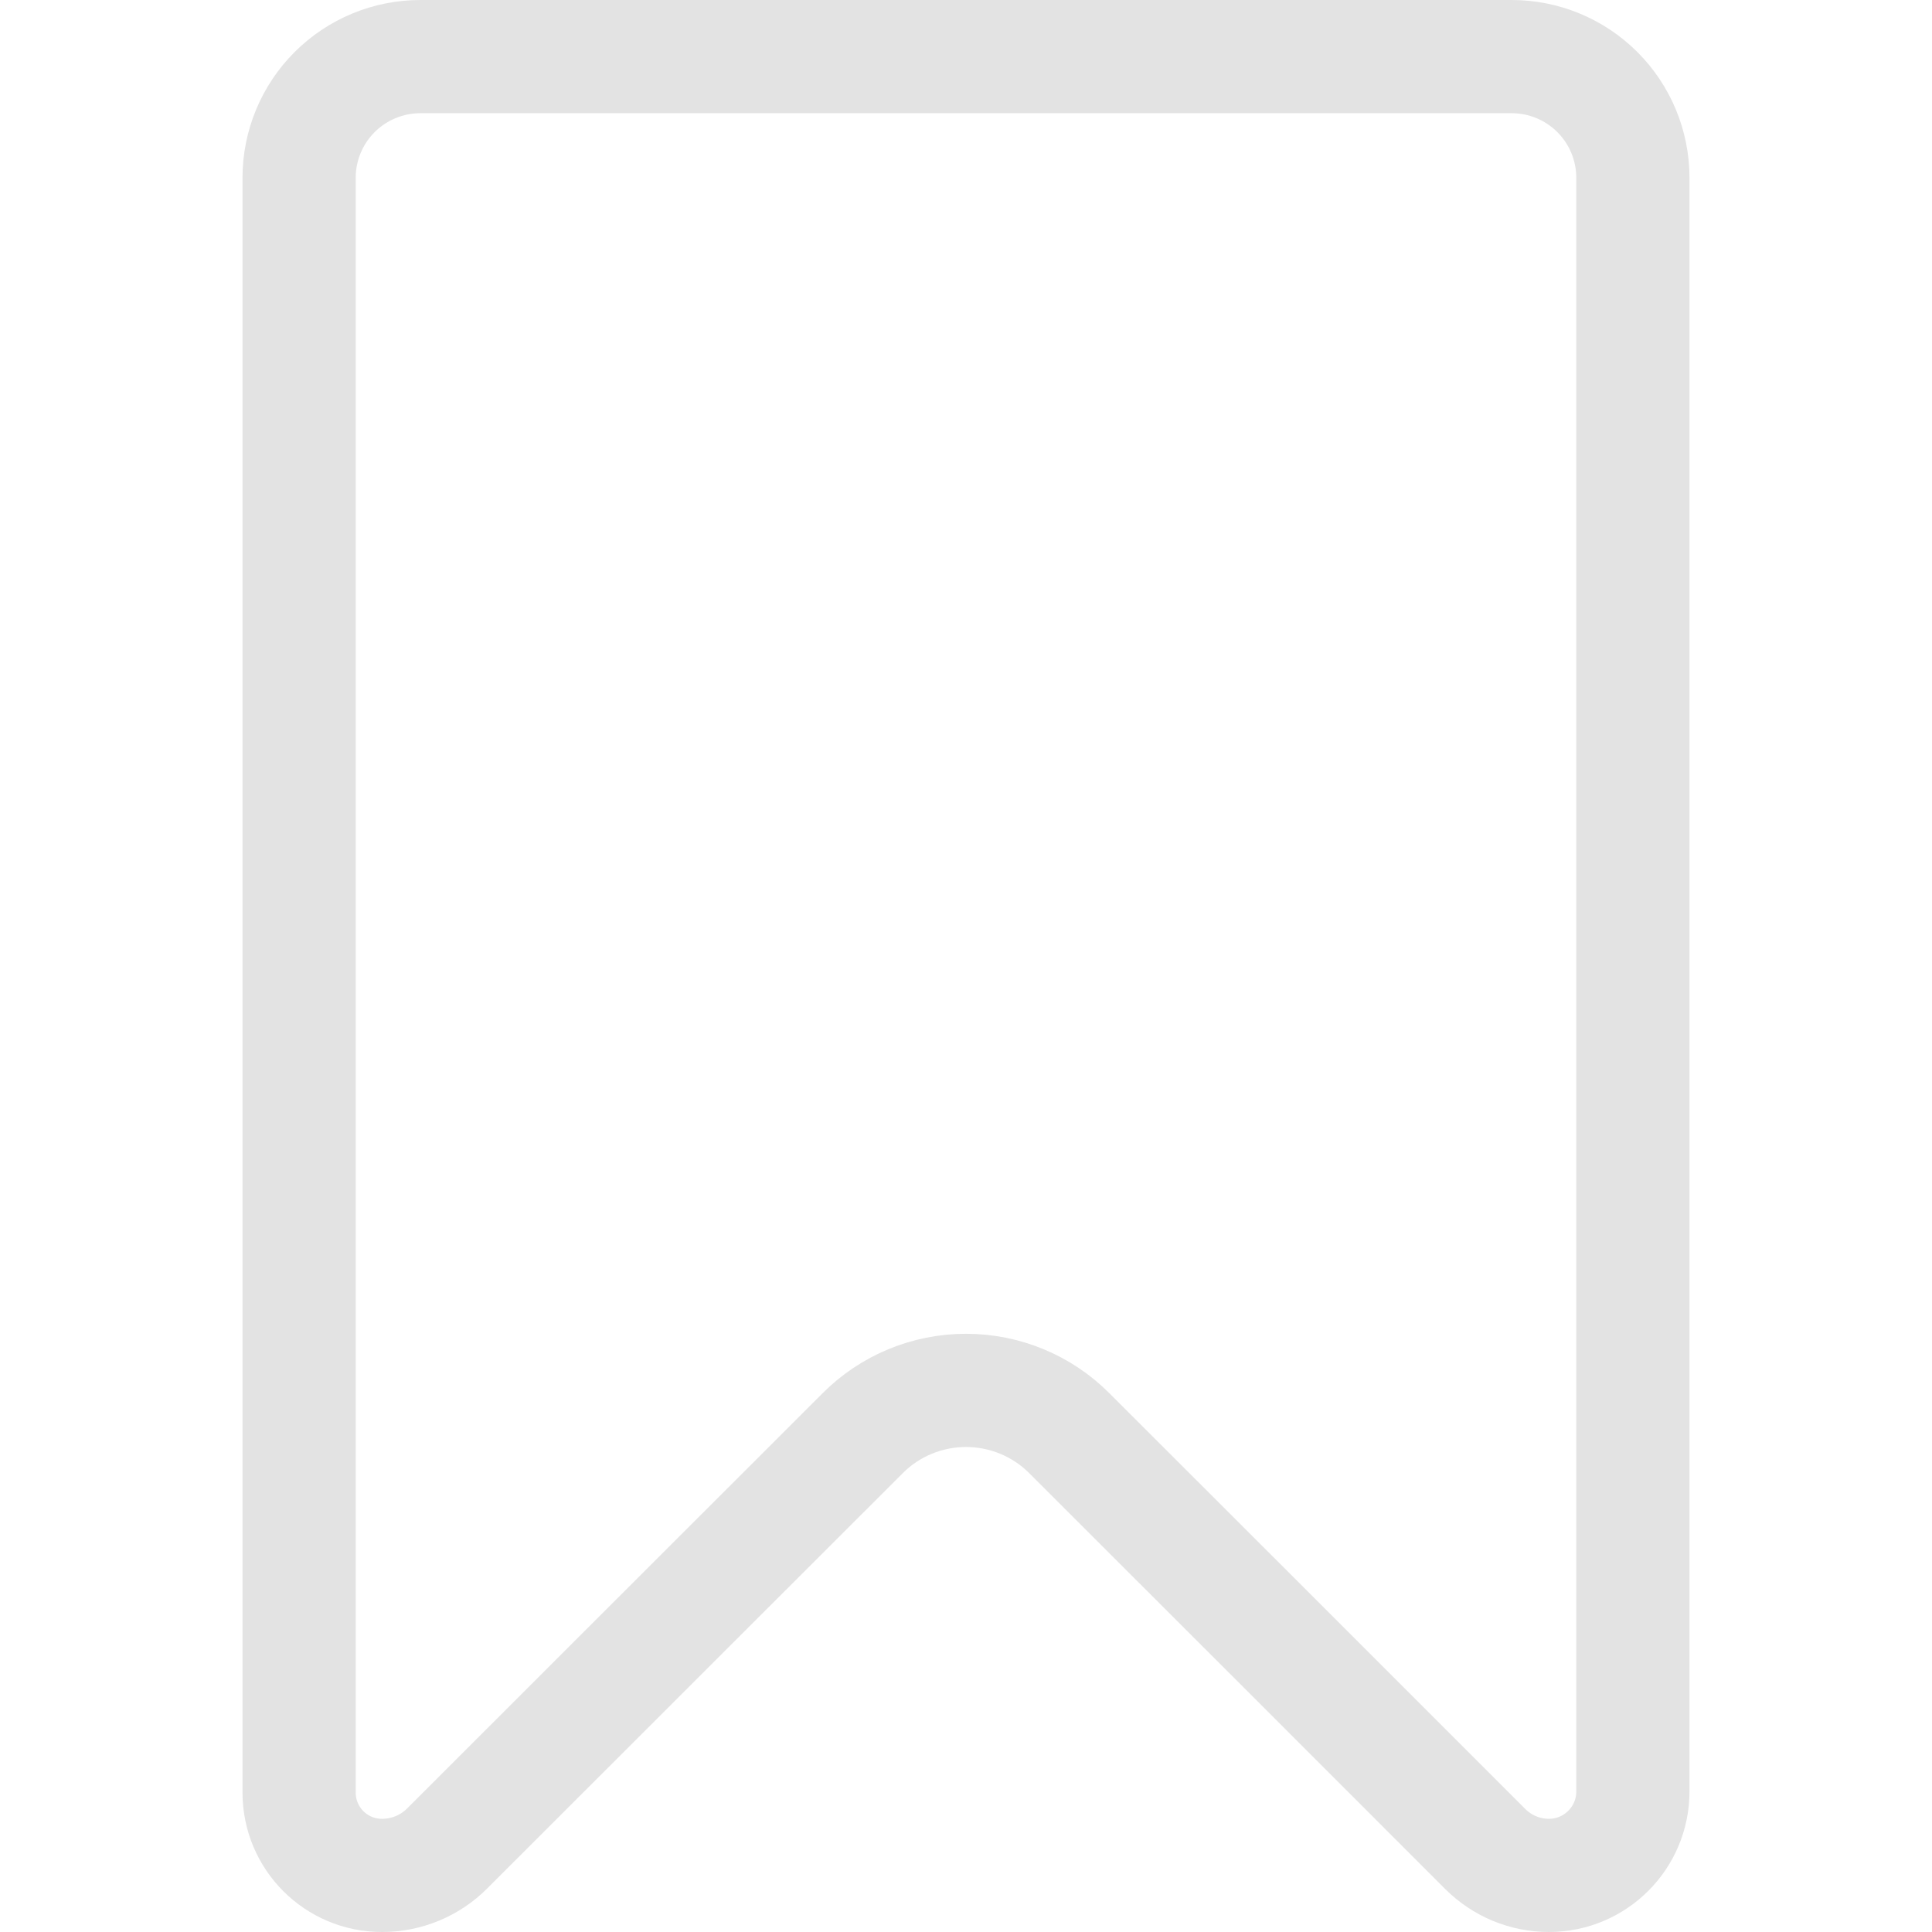
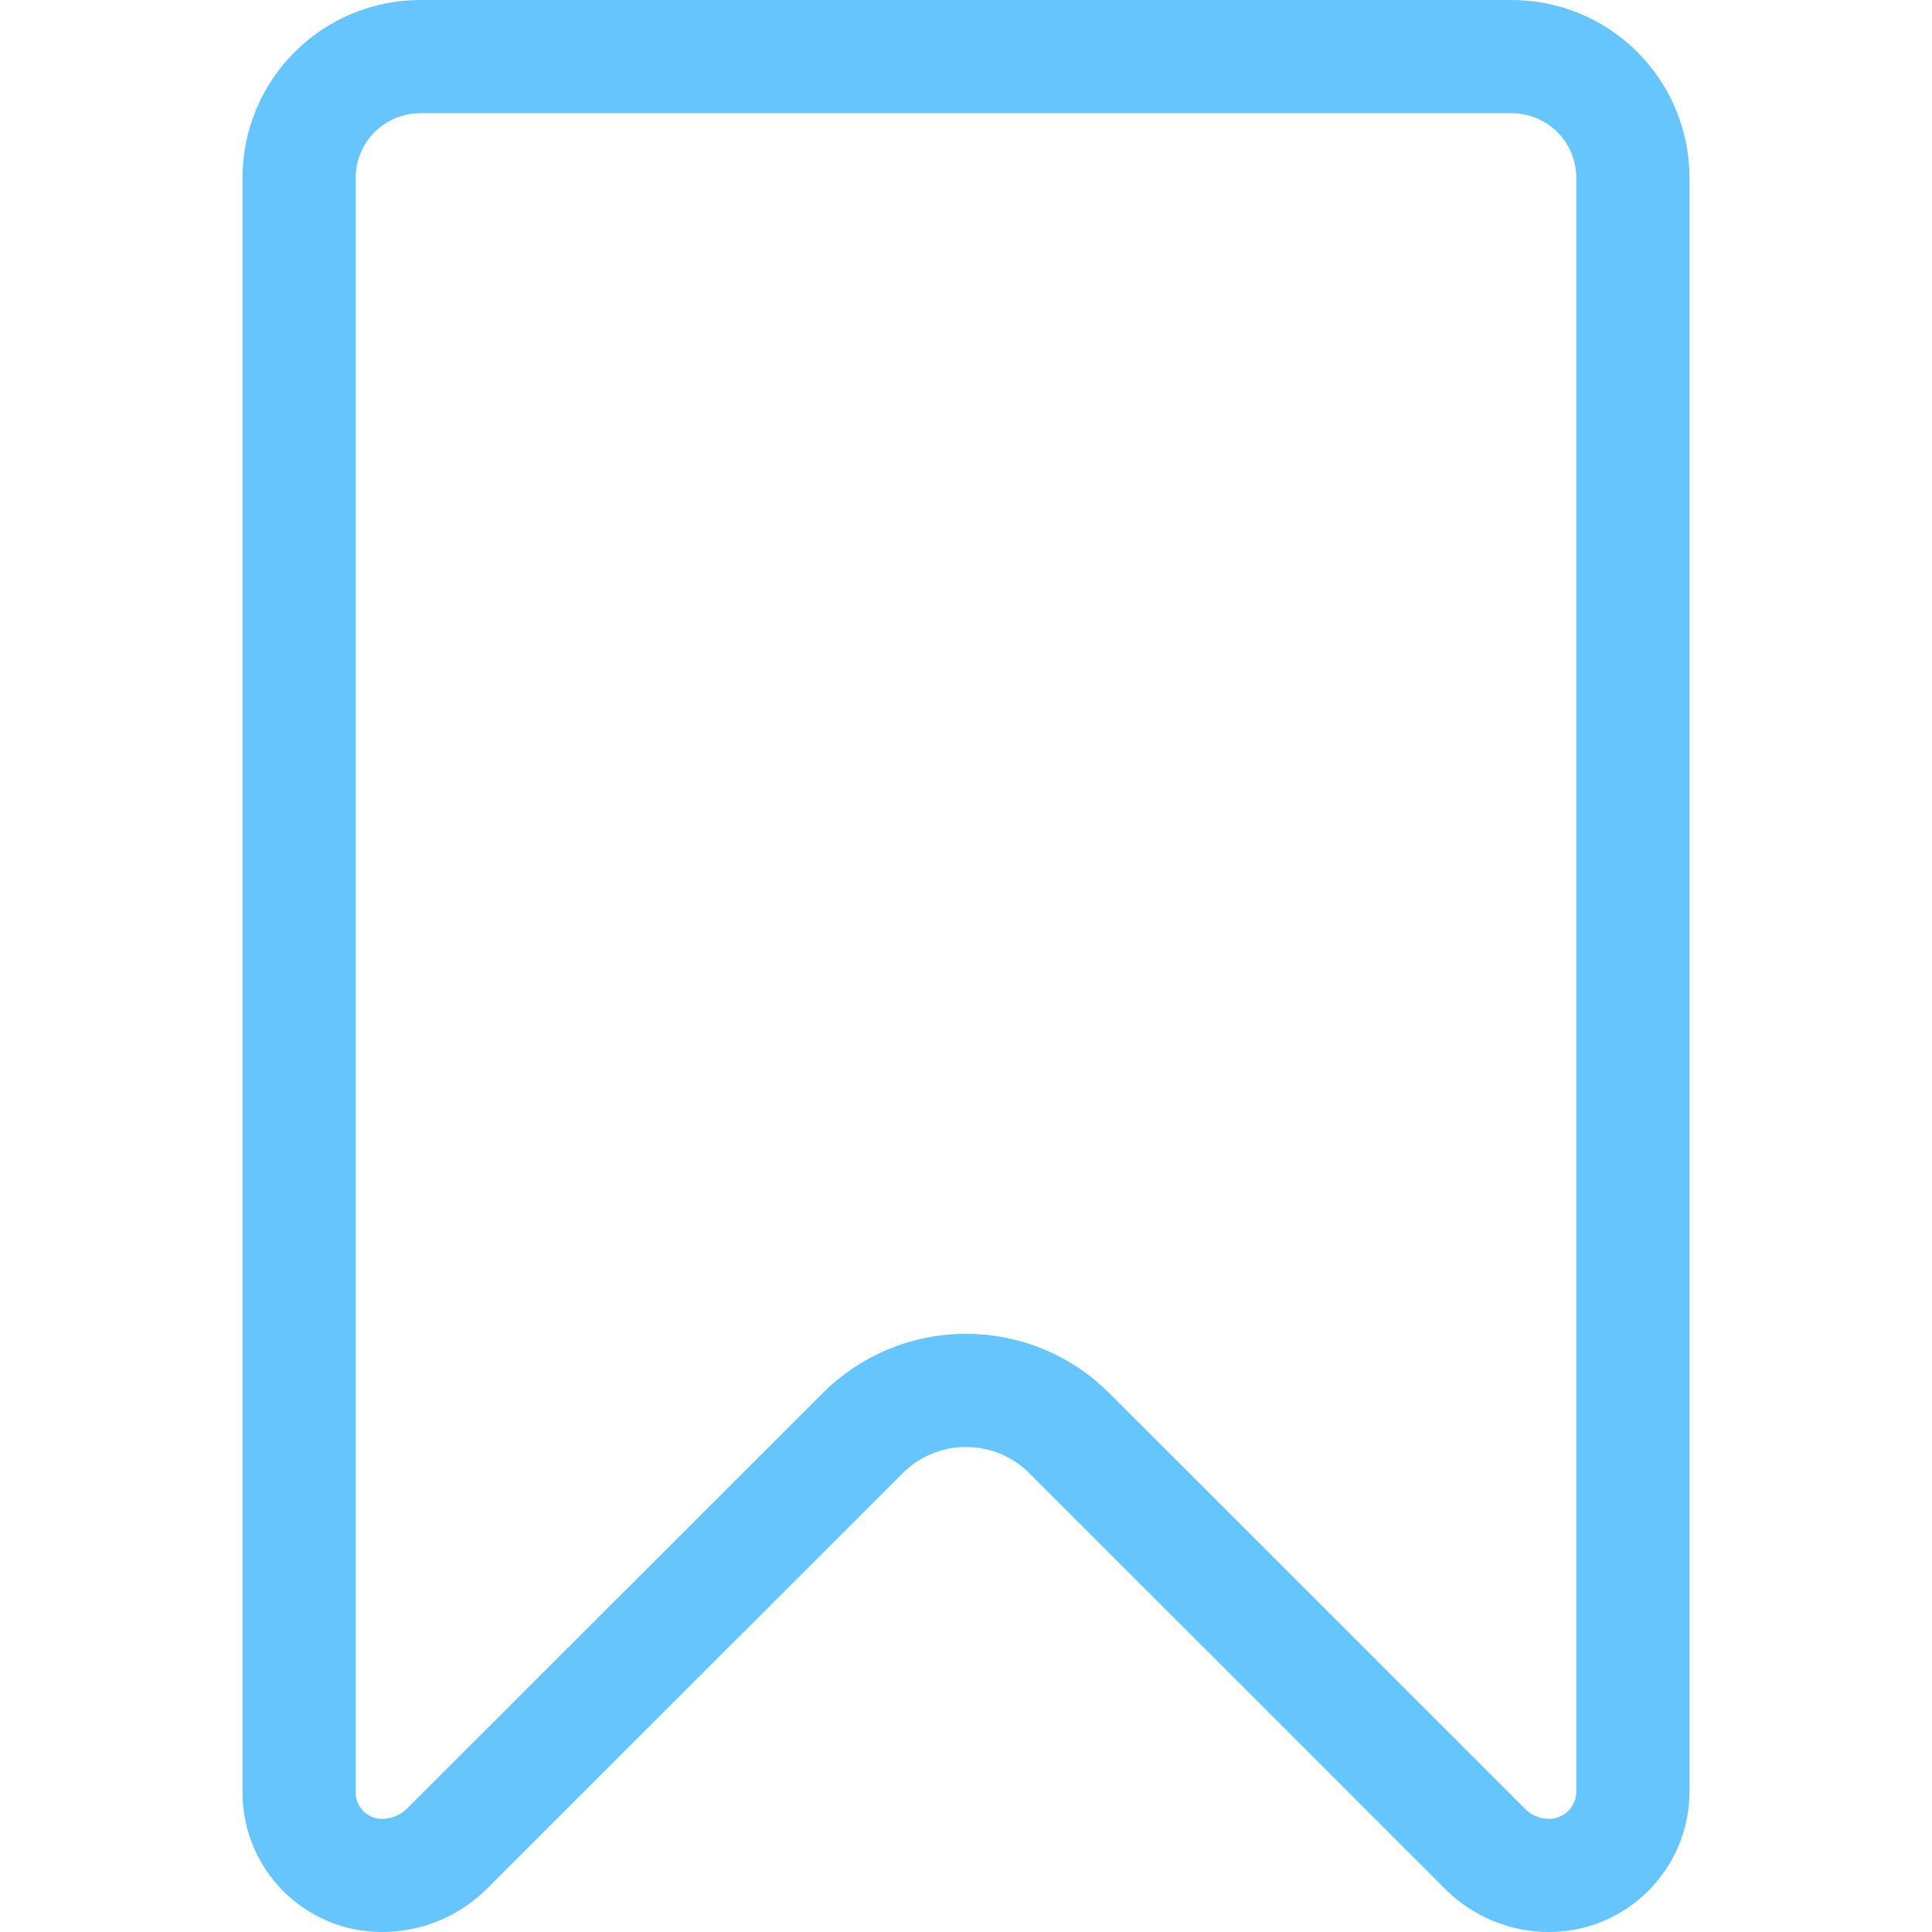
<svg xmlns="http://www.w3.org/2000/svg" version="1.1" width="16" height="16" x="0" y="0" viewBox="0 0 682.667 682.667" style="enable-background:new 0 0 512 512" xml:space="preserve" class="">
  <g>
    <defs>
      <clipPath id="a" clipPathUnits="userSpaceOnUse">
-         <path d="M0 512h512V0H0Z" fill="#e3e3e3" opacity="1" />
+         <path d="M0 512h512V0H0Z" fill="#41B7FE" opacity="0.8" />
      </clipPath>
    </defs>
    <g clip-path="url(#a)" transform="matrix(1.33333 0 0 -1.33333 0 682.667)">
-       <path d="M0 0a32.144 32.144 0 0 1-22.734-9.415 32.111 32.111 0 0 1-9.4-22.718v-427.904c0-12.13 9.801-21.963 21.931-21.963h.081a24.334 24.334 0 0 1 17.271 7.182c21.288 21.272 84.109 84.093 110.057 109.992 7.23 7.27 17.11 11.359 27.394 11.359 10.283 0 20.164-4.089 27.393-11.359 26.028-25.98 89.17-89.106 110.218-110.185 4.498-4.475 10.522-6.989 16.869-6.989 12.292 0 22.253 9.954 22.253 22.236v427.631A32.114 32.114 0 0 1 289.199 0Z" style="stroke-width:30;stroke-linecap:round;stroke-linejoin:round;stroke-miterlimit:10;stroke-dasharray:none;stroke-opacity:1" transform="translate(111.4 497)" fill="none" stroke="#e3e3e3" stroke-width="30" stroke-linecap="round" stroke-linejoin="round" stroke-miterlimit="10" stroke-dasharray="none" stroke-opacity="" opacity="1" />
+       <path d="M0 0a32.144 32.144 0 0 1-22.734-9.415 32.111 32.111 0 0 1-9.4-22.718v-427.904c0-12.13 9.801-21.963 21.931-21.963h.081a24.334 24.334 0 0 1 17.271 7.182c21.288 21.272 84.109 84.093 110.057 109.992 7.23 7.27 17.11 11.359 27.394 11.359 10.283 0 20.164-4.089 27.393-11.359 26.028-25.98 89.17-89.106 110.218-110.185 4.498-4.475 10.522-6.989 16.869-6.989 12.292 0 22.253 9.954 22.253 22.236v427.631A32.114 32.114 0 0 1 289.199 0Z" style="stroke-width:30;stroke-linecap:round;stroke-linejoin:round;stroke-miterlimit:10;stroke-dasharray:none;stroke-opacity:1" transform="translate(111.4 497)" fill="none" stroke="#41B7FE" stroke-width="30" stroke-linecap="round" stroke-linejoin="round" stroke-miterlimit="11" stroke-dasharray="none" stroke-opacity="" opacity="0.8" />
    </g>
  </g>
</svg>
